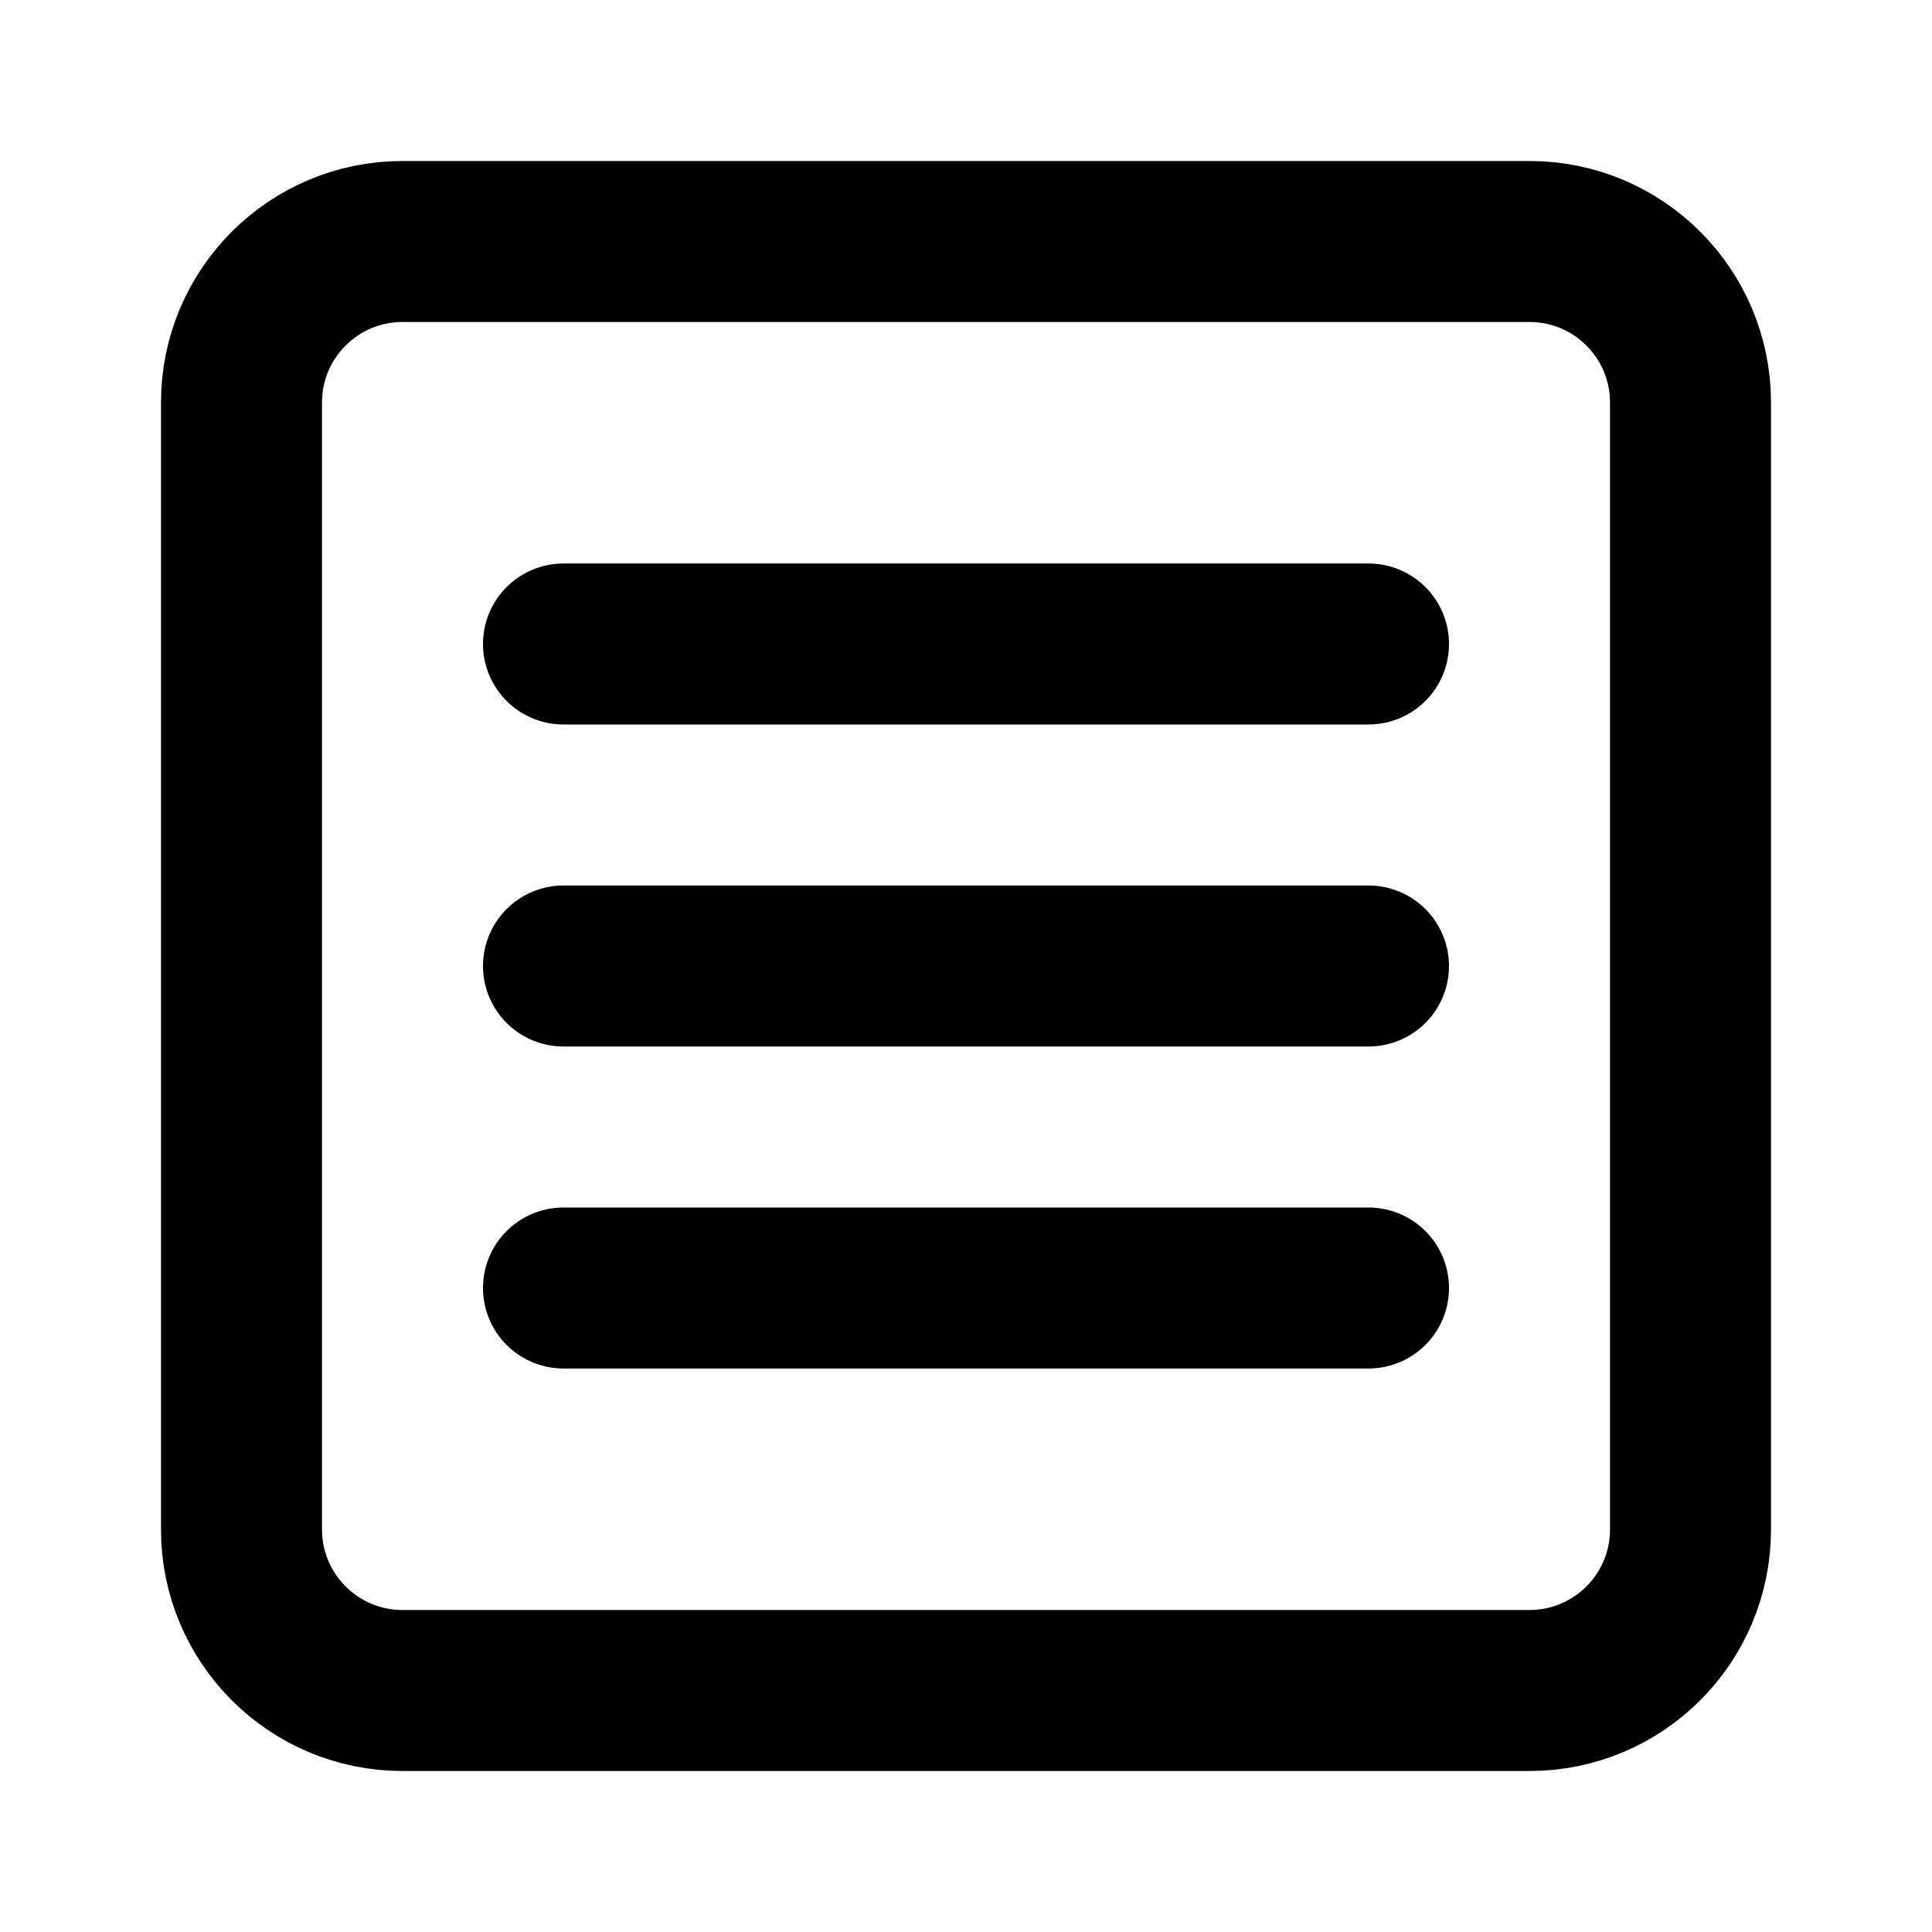
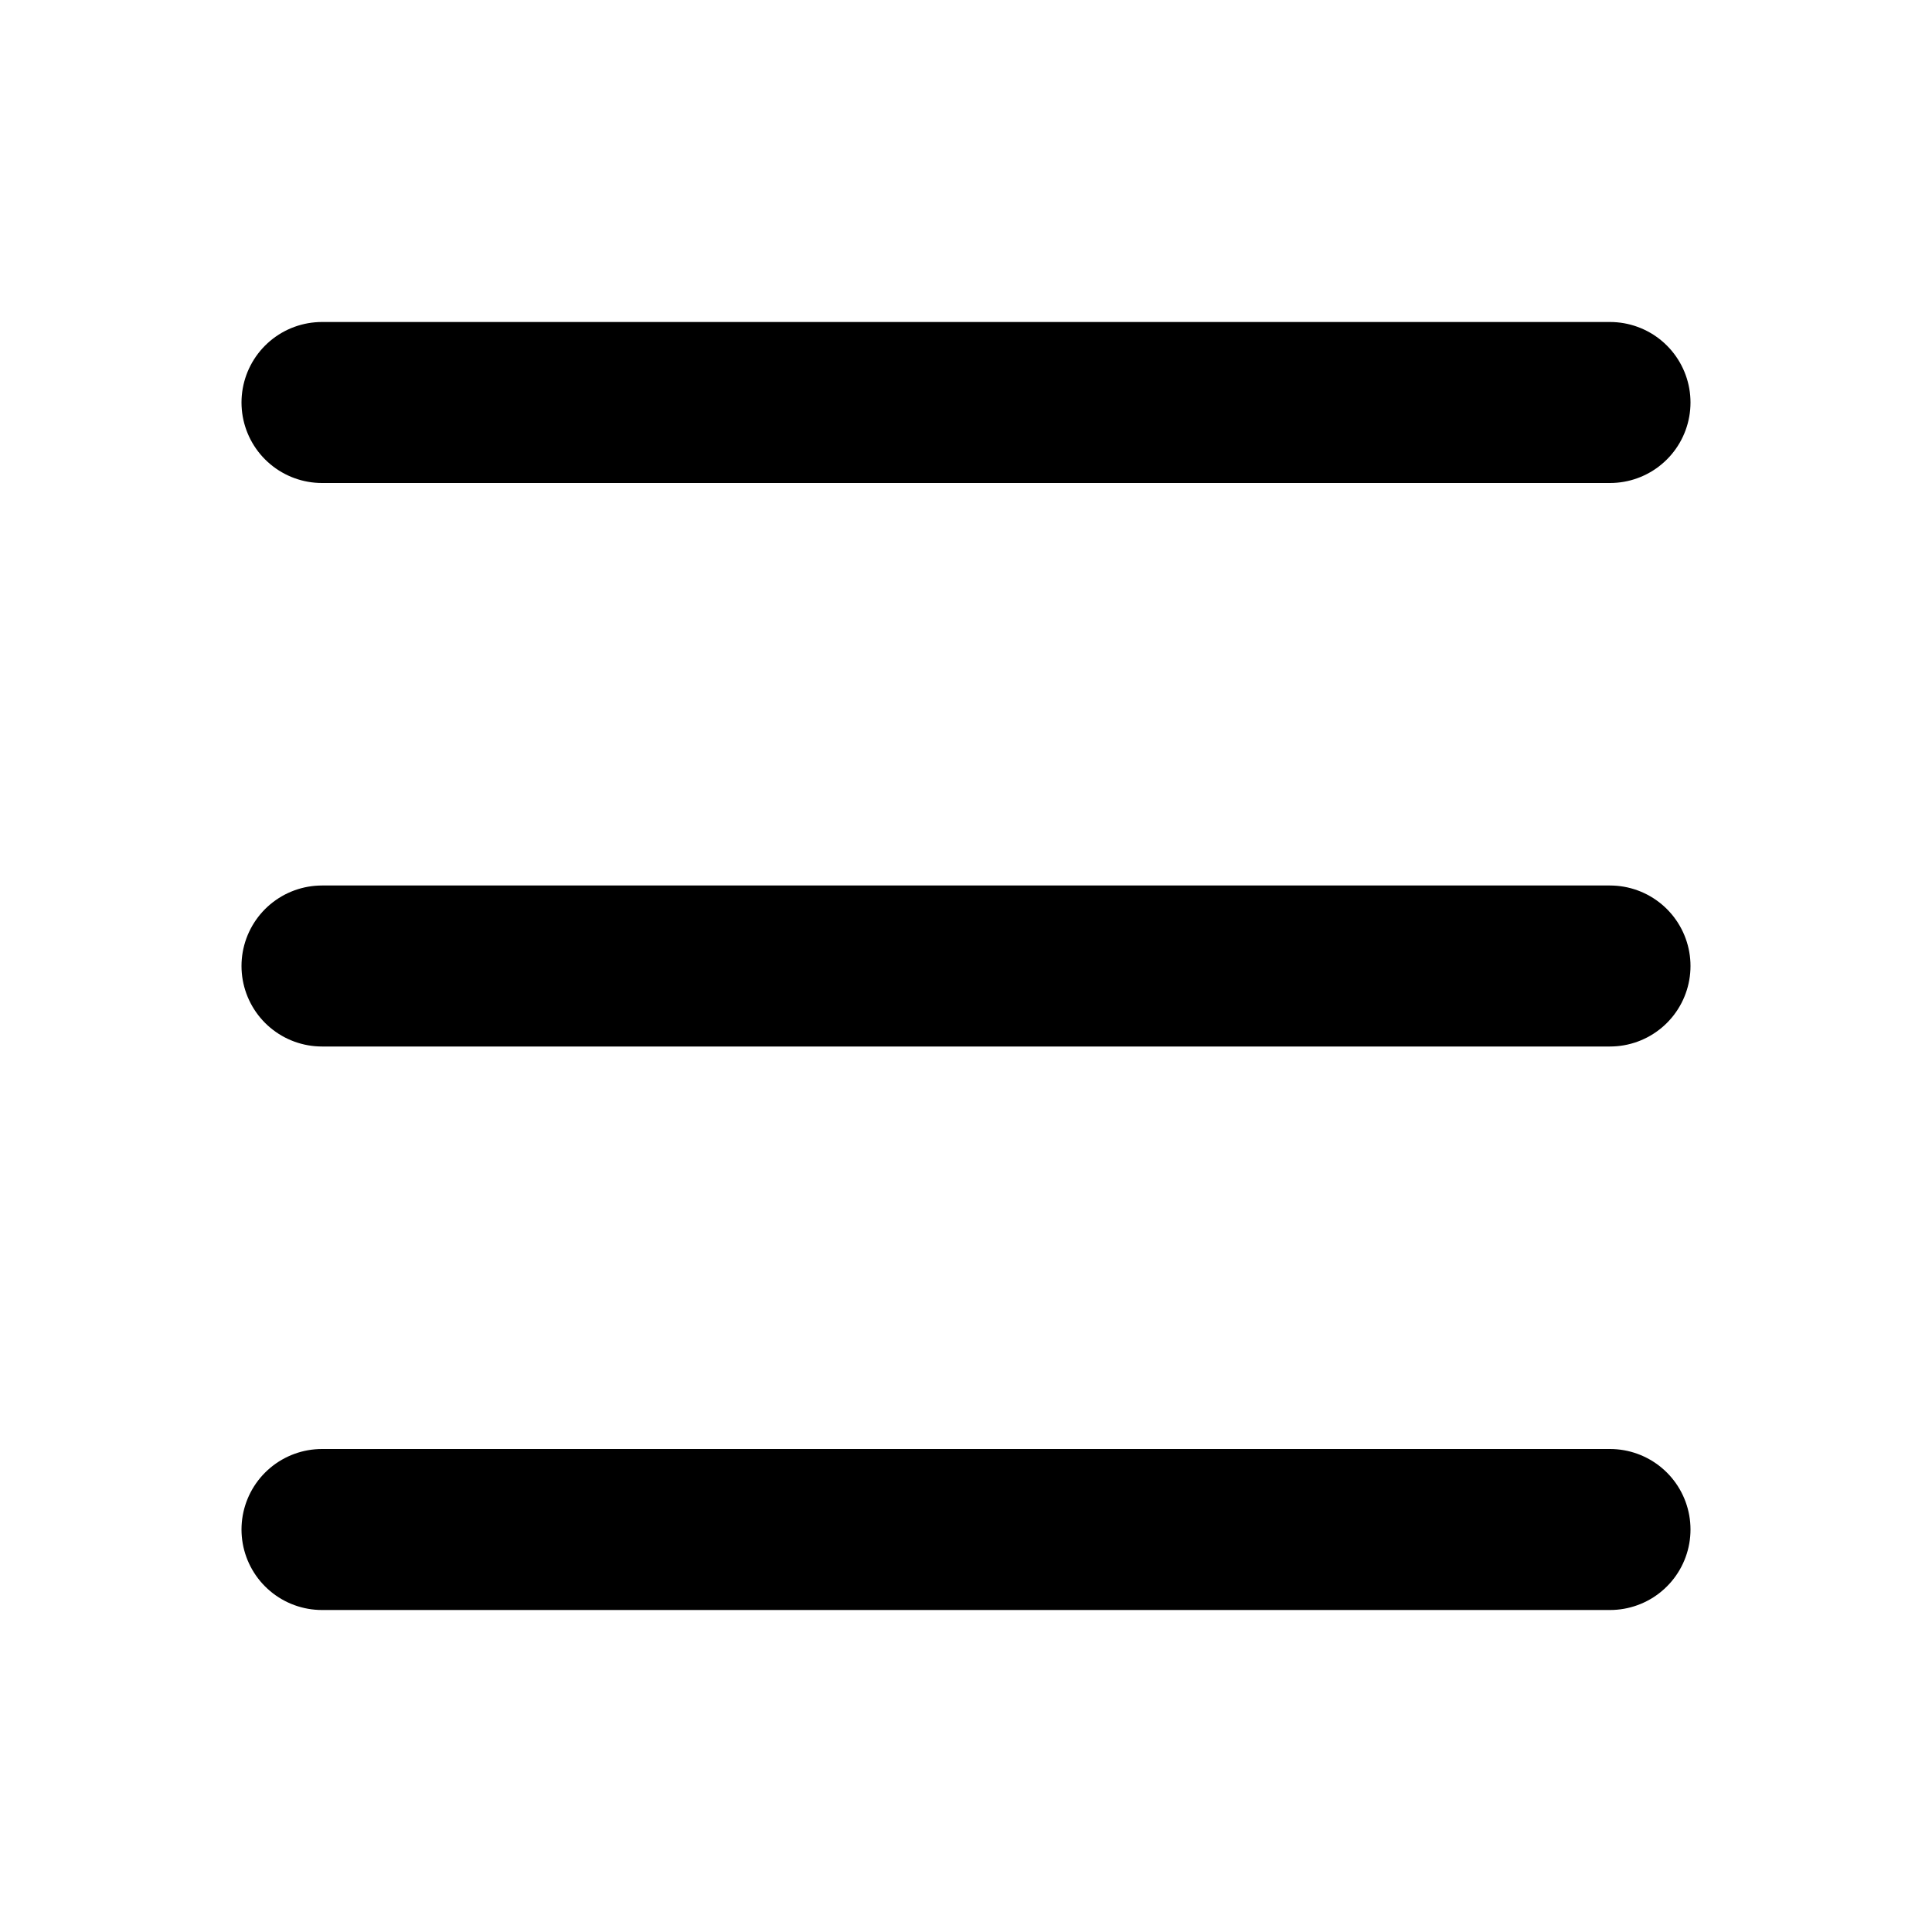
- <svg xmlns="http://www.w3.org/2000/svg" width="24" height="24" viewBox="0 0 24 24" fill="none" stroke="currentColor" stroke-width="2" stroke-linecap="round" stroke-linejoin="round" class="lucide lucide-square-menu-icon lucide-square-menu">
-   <rect width="18" height="18" x="3" y="3" rx="2" />
-   <path d="M7 8h10" />
-   <path d="M7 12h10" />
-   <path d="M7 16h10" />
+ <svg xmlns="http://www.w3.org/2000/svg" width="24" height="24" viewBox="0 0 24 24" fill="none" stroke="currentColor" stroke-width="2" stroke-linecap="round" stroke-linejoin="round" class="lucide lucide-menu-icon lucide-menu">
+   <path d="M4 5h16" />
+   <path d="M4 12h16" />
+   <path d="M4 19h16" />
</svg>
